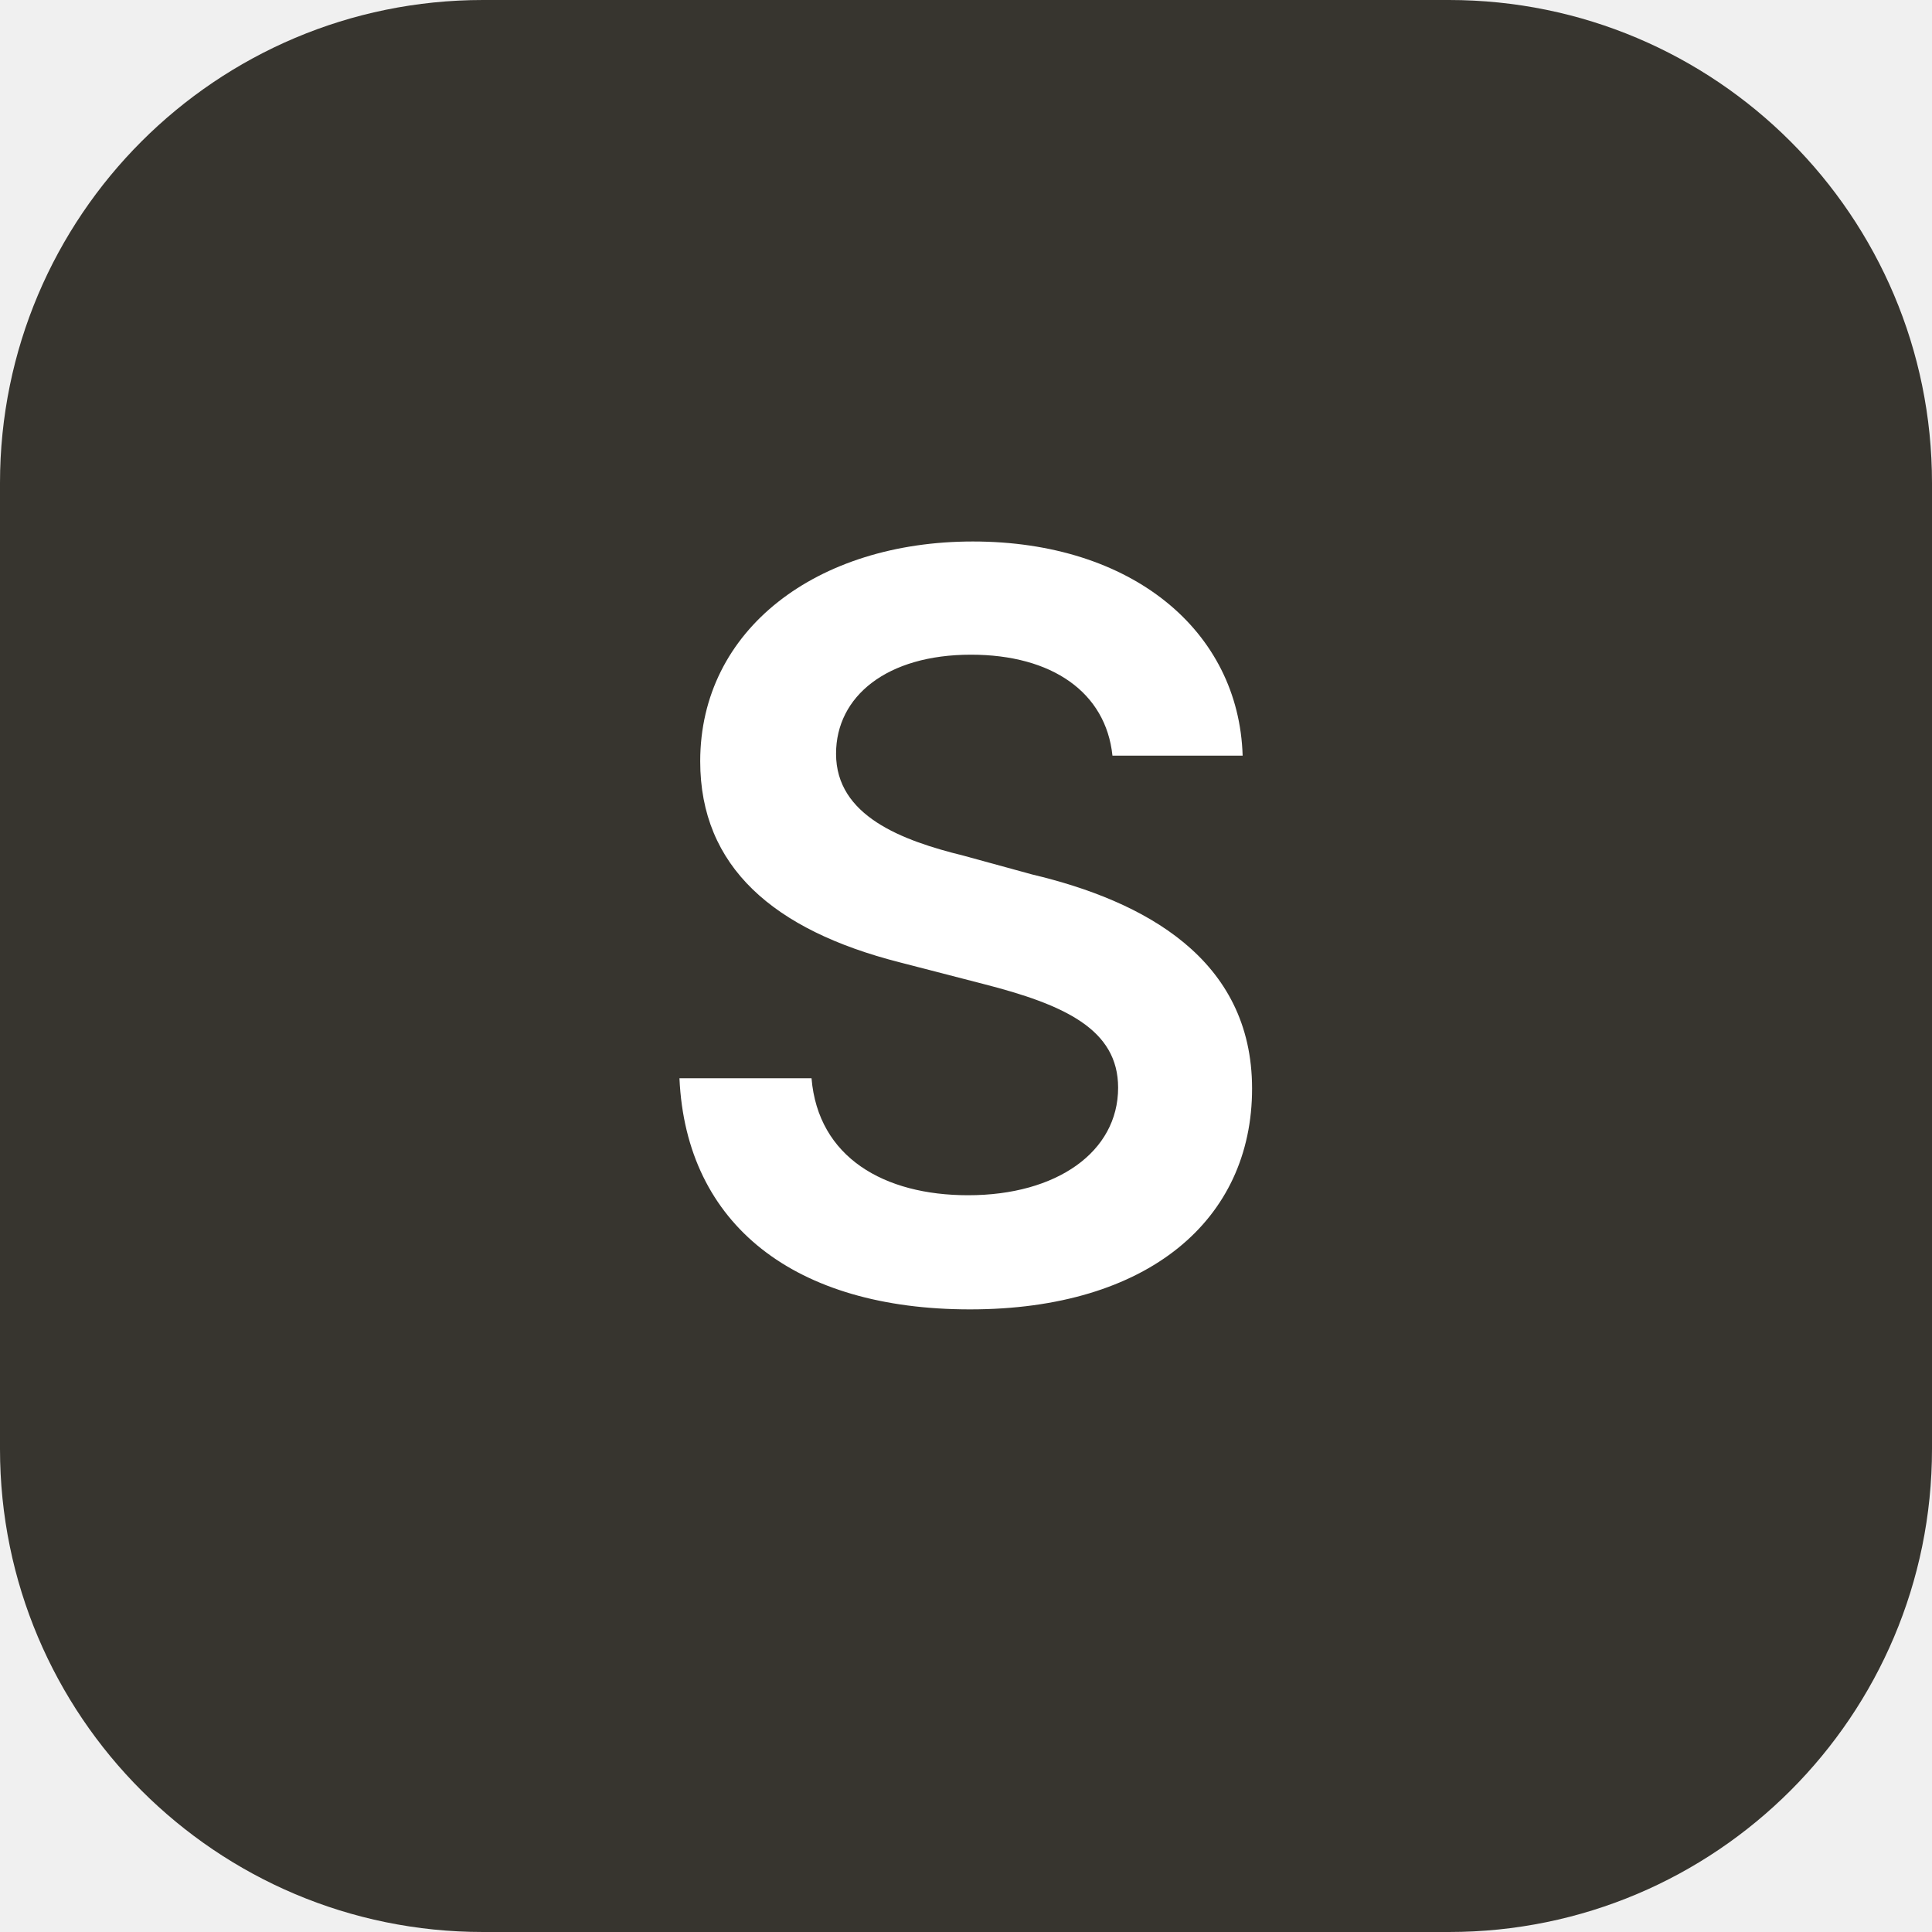
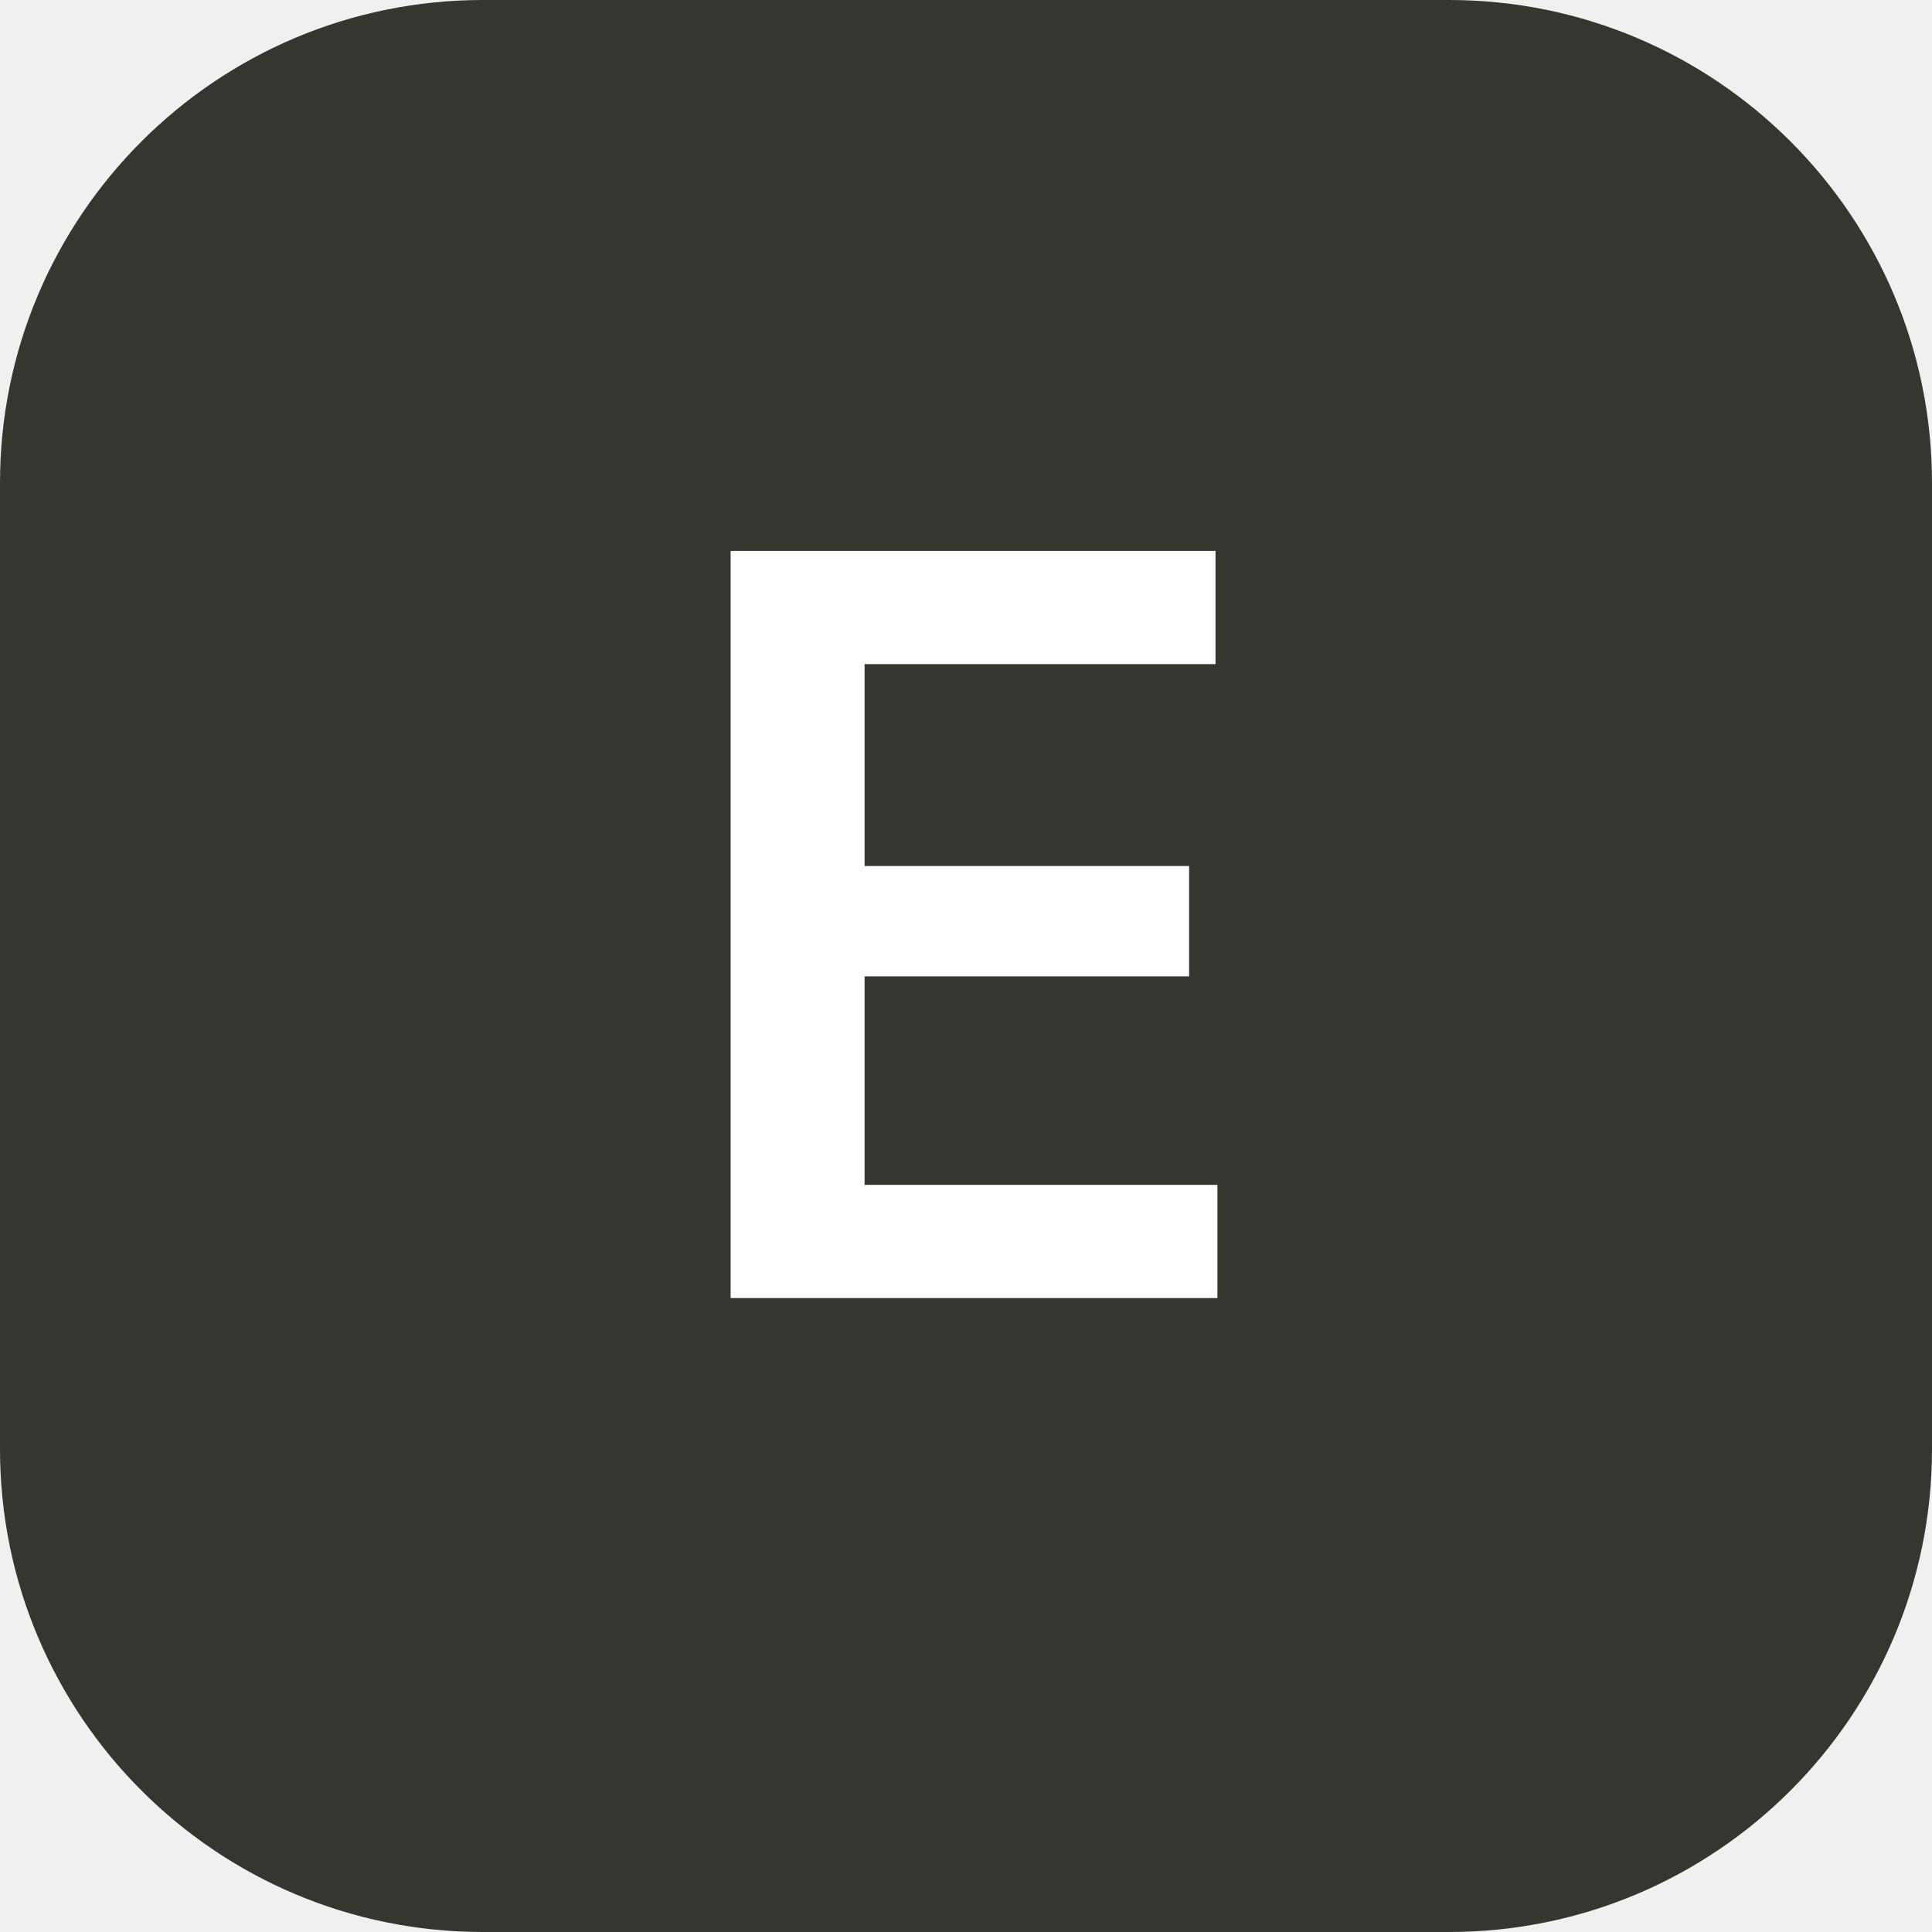
<svg xmlns="http://www.w3.org/2000/svg" width="32" height="32" viewBox="0 0 32 32">
  <rect width="32" height="32" rx="8" fill="#37352F" />
-   <text x="16" y="21.5" text-anchor="middle" font-family="Inter, system-ui, sans-serif" font-size="17" font-weight="600" fill="#FFFFFF">S</text>
+   <text x="16" y="21.5" text-anchor="middle" font-family="Inter, system-ui, sans-serif" font-size="17" font-weight="600" fill="#FFFFFF">E</text>
</svg>
